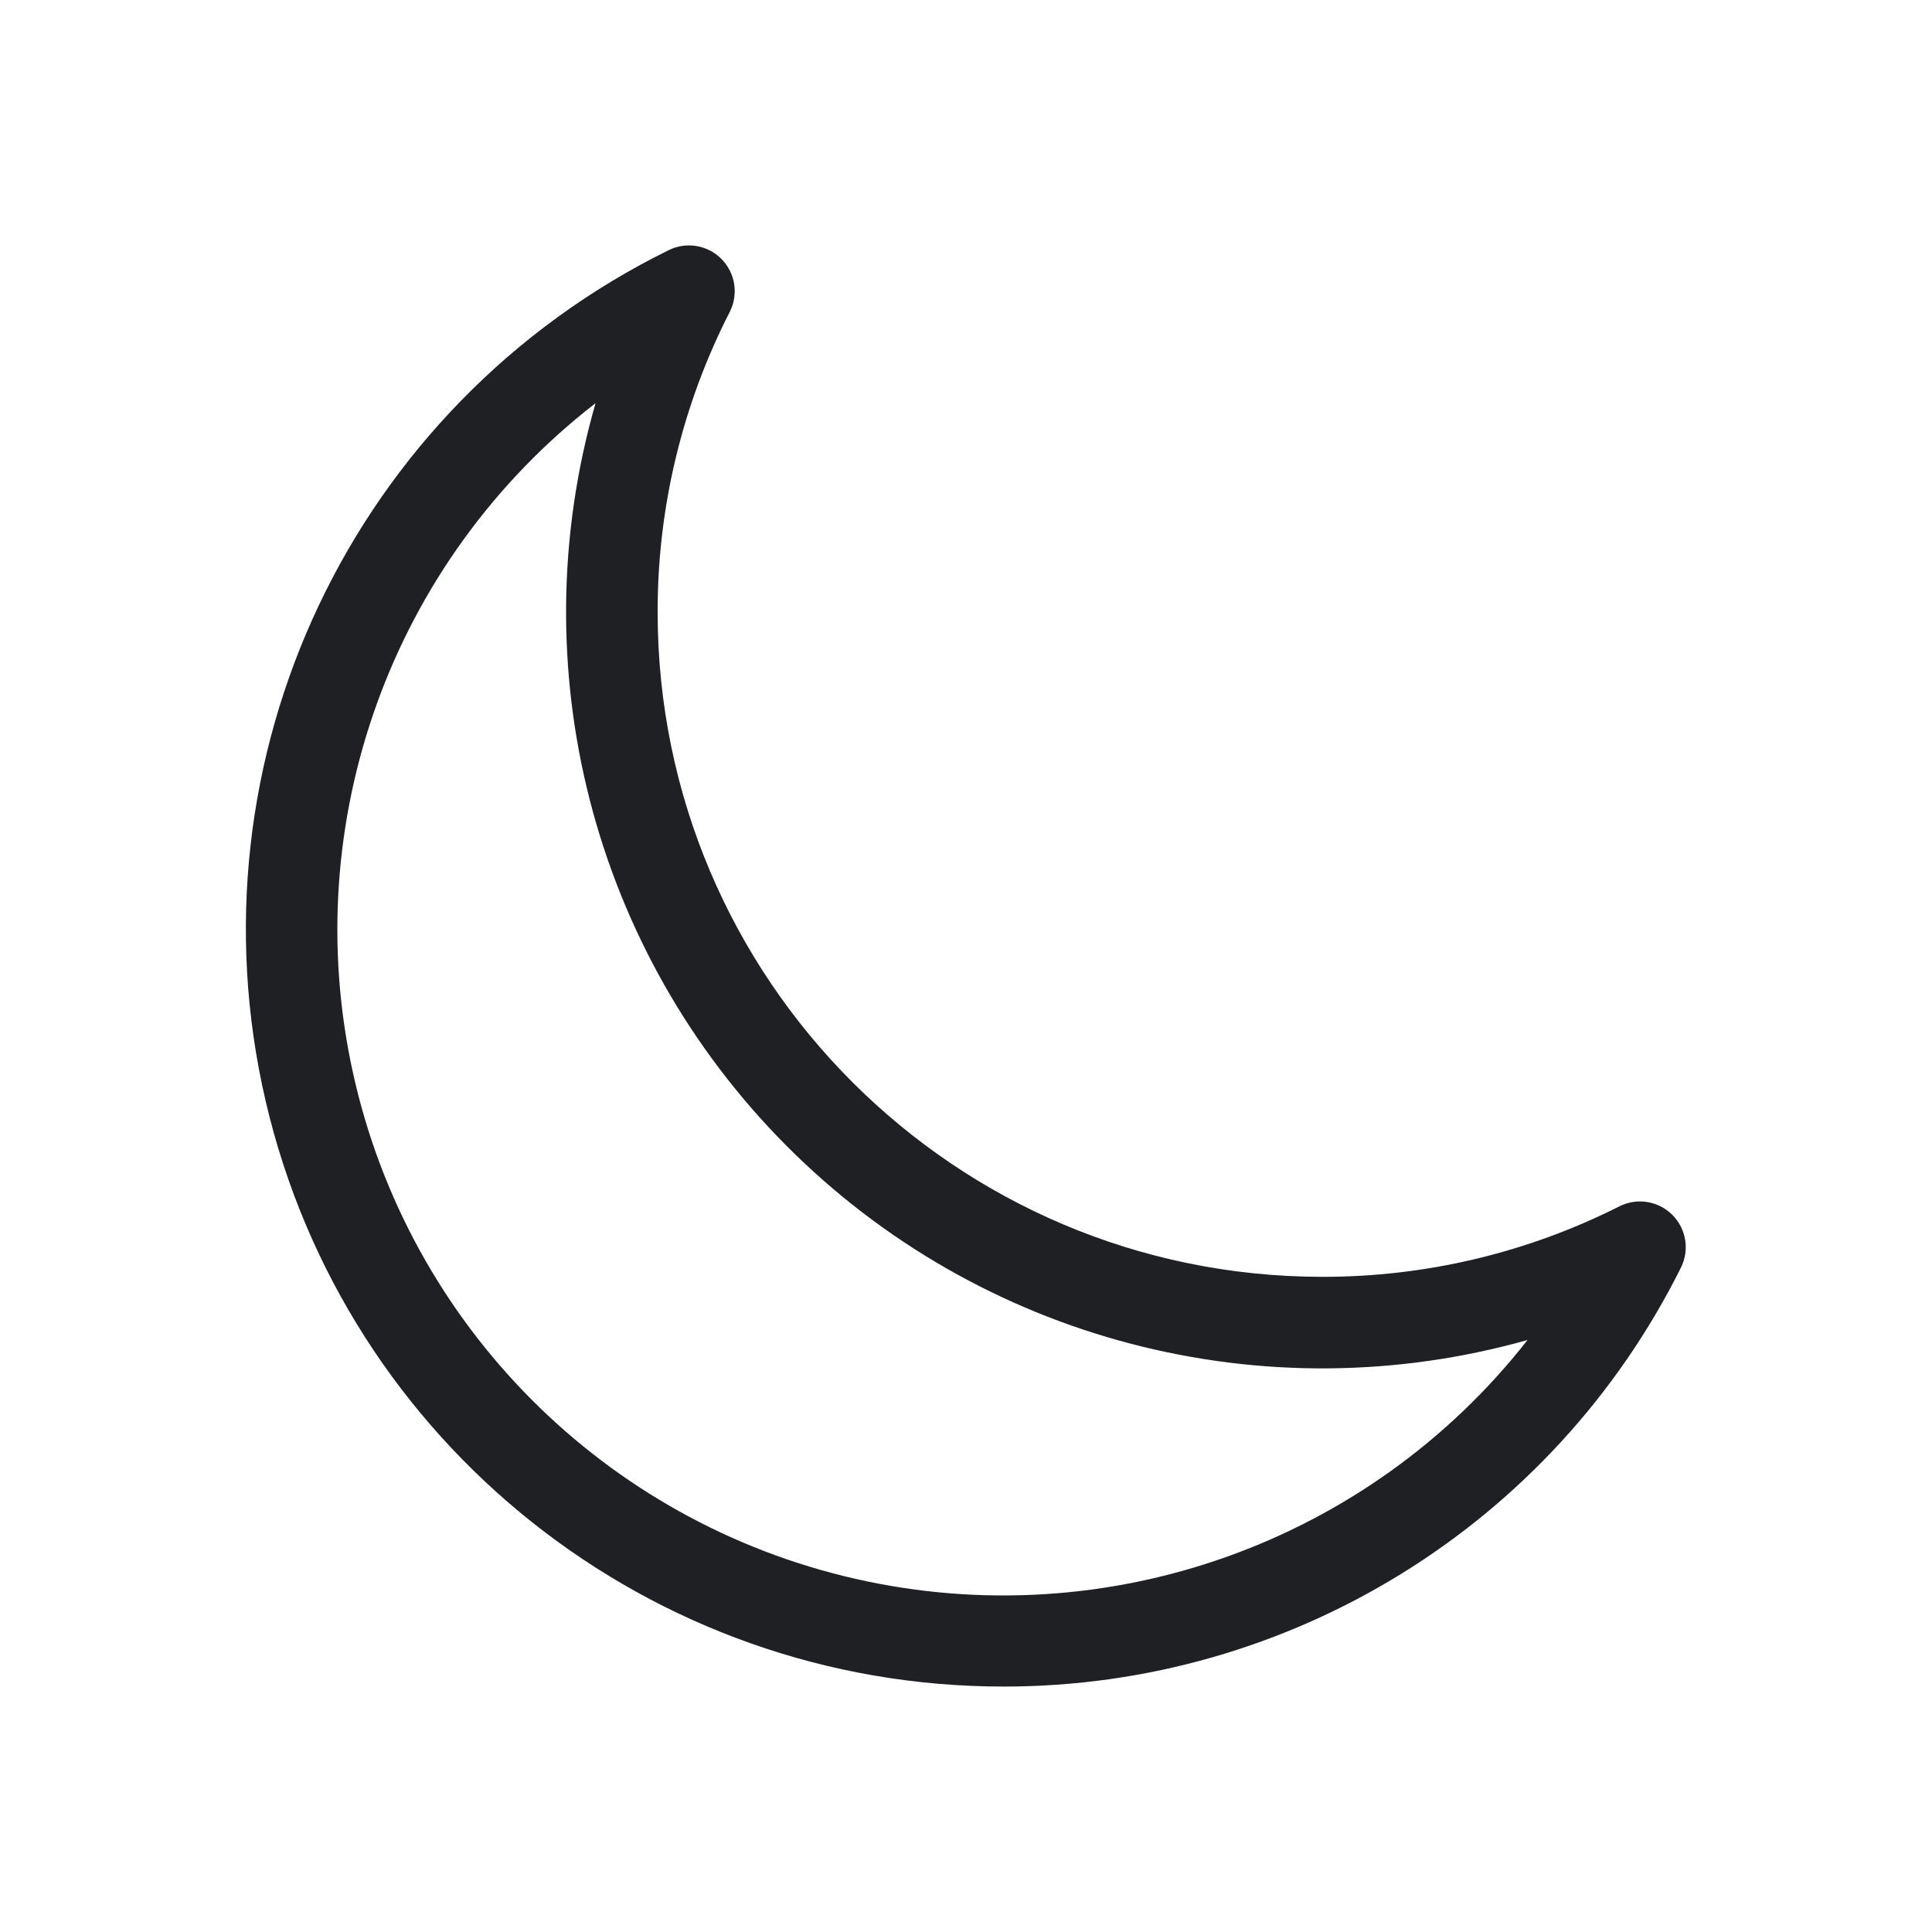
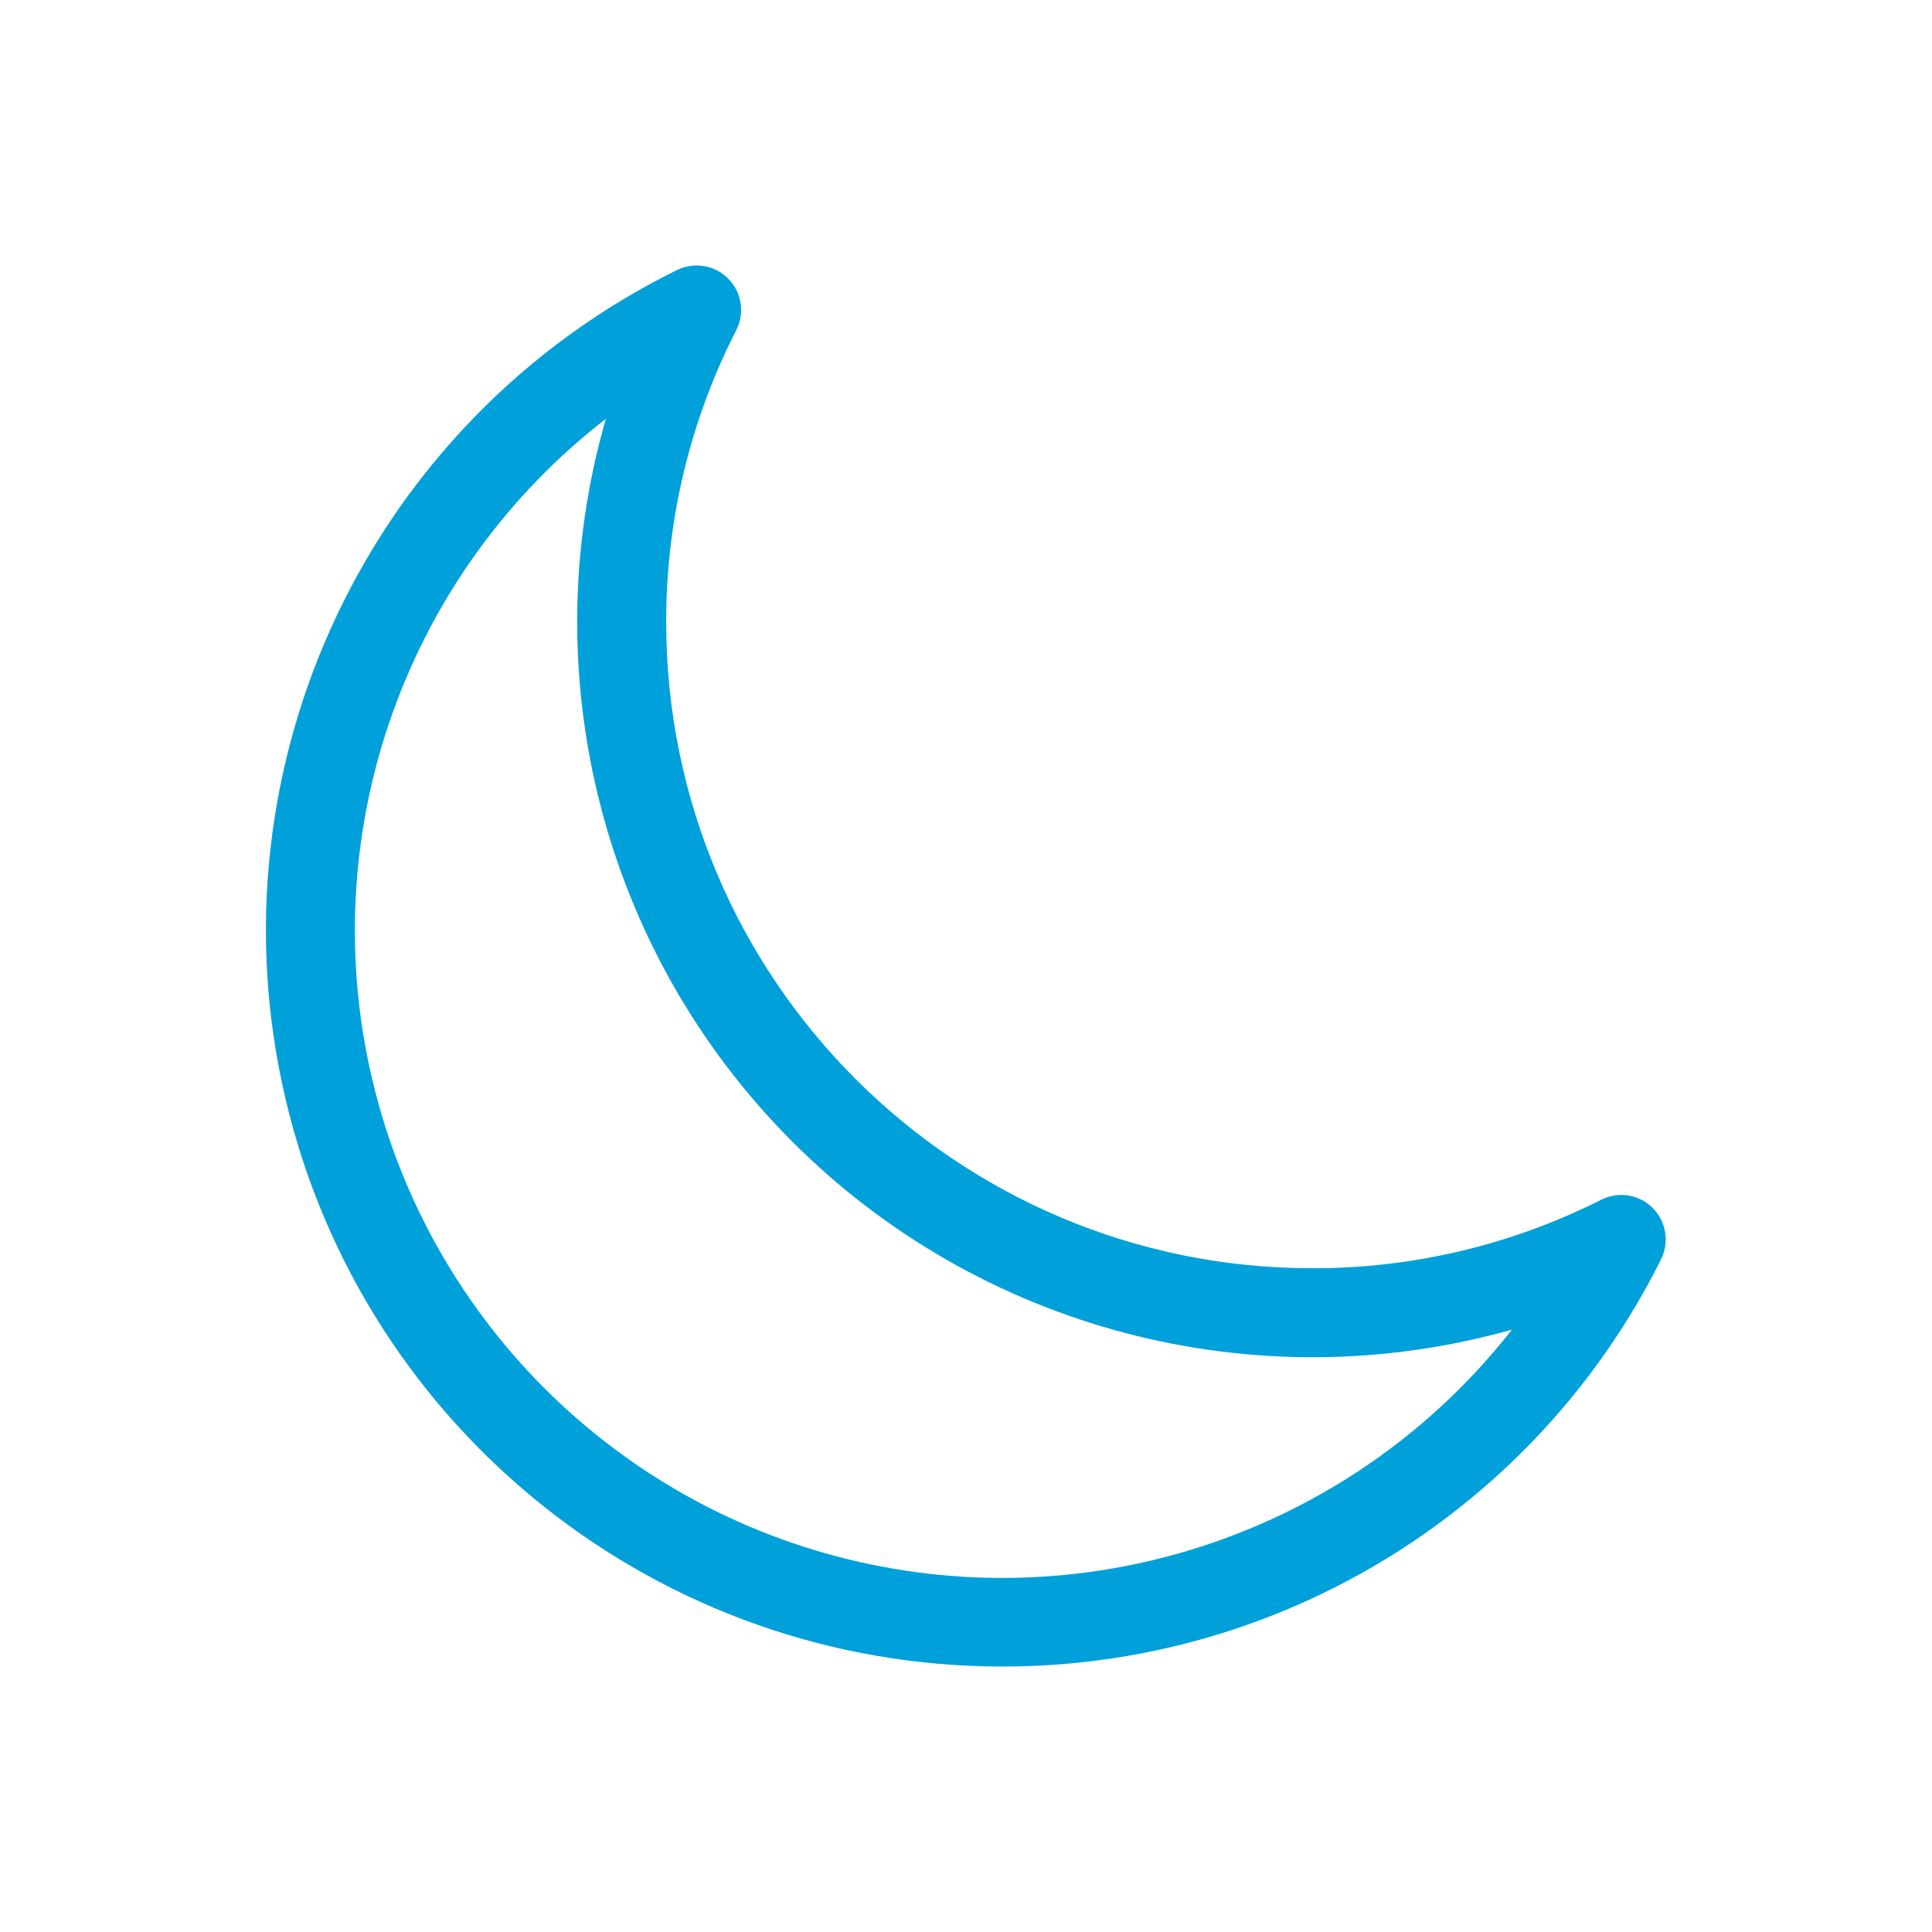
- <svg xmlns="http://www.w3.org/2000/svg" viewBox="0 0 190 190">
-   <path style="fill: rgb(30, 32, 36)" d="M98.663,165.861A74.457,74.457,0,0,1,65.764,24.6a4.5,4.5,0,0,1,6,6.079,64.6,64.6,0,0,0-7.09,29.583,65.381,65.381,0,0,0,65.307,65.306,64.629,64.629,0,0,0,29.281-6.934,4.5,4.5,0,0,1,6.047,6.029,74.384,74.384,0,0,1-66.644,41.2ZM58.569,39.649a65.48,65.48,0,1,0,91.655,92.13,74.367,74.367,0,0,1-91.655-92.13Z" />
+ <svg xmlns="http://www.w3.org/2000/svg" viewBox="0 0 175 175">
+   <path style="fill: #00a0da" d="M90.78,150.953A66.673,66.673,0,0,1,61.32,24.462a4.029,4.029,0,0,1,5.371,5.443A57.849,57.849,0,0,0,60.343,56.4a58.546,58.546,0,0,0,58.479,58.479,57.866,57.866,0,0,0,26.219-6.209,4.029,4.029,0,0,1,5.415,5.4A66.606,66.606,0,0,1,90.78,150.953ZM54.878,37.936a58.634,58.634,0,1,0,82.072,82.5,66.592,66.592,0,0,1-82.072-82.5Z" />
</svg>
